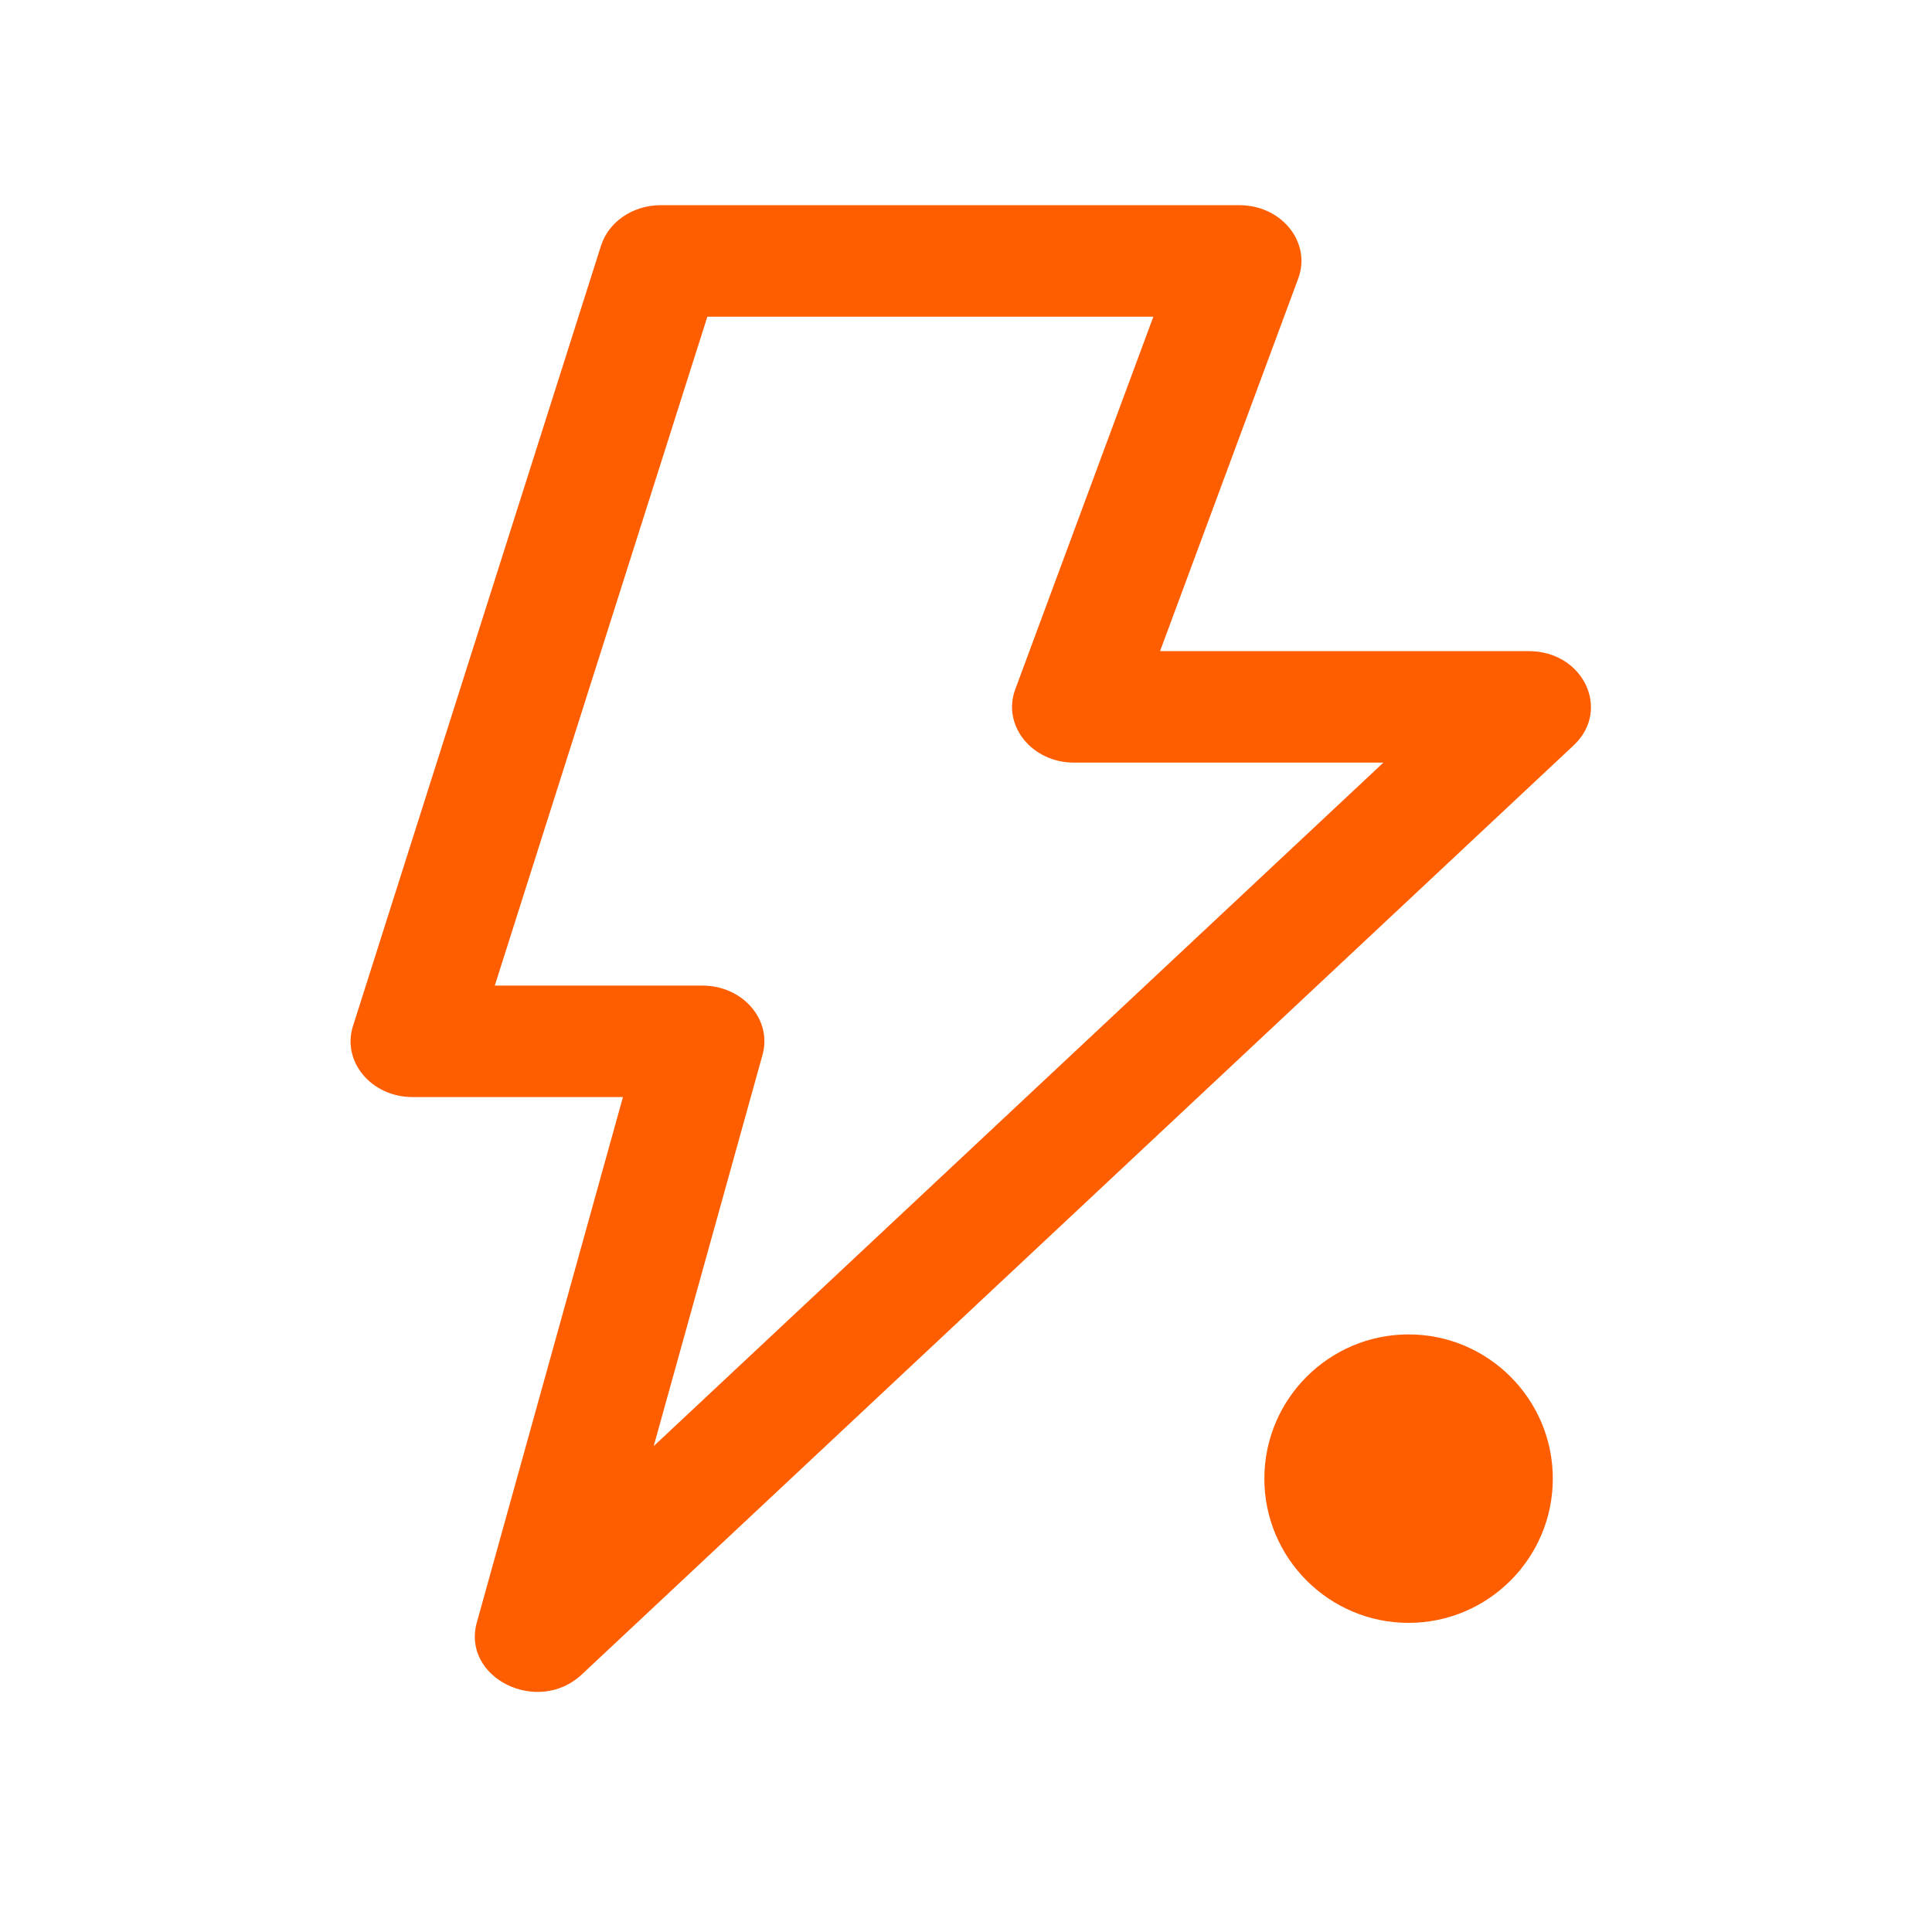
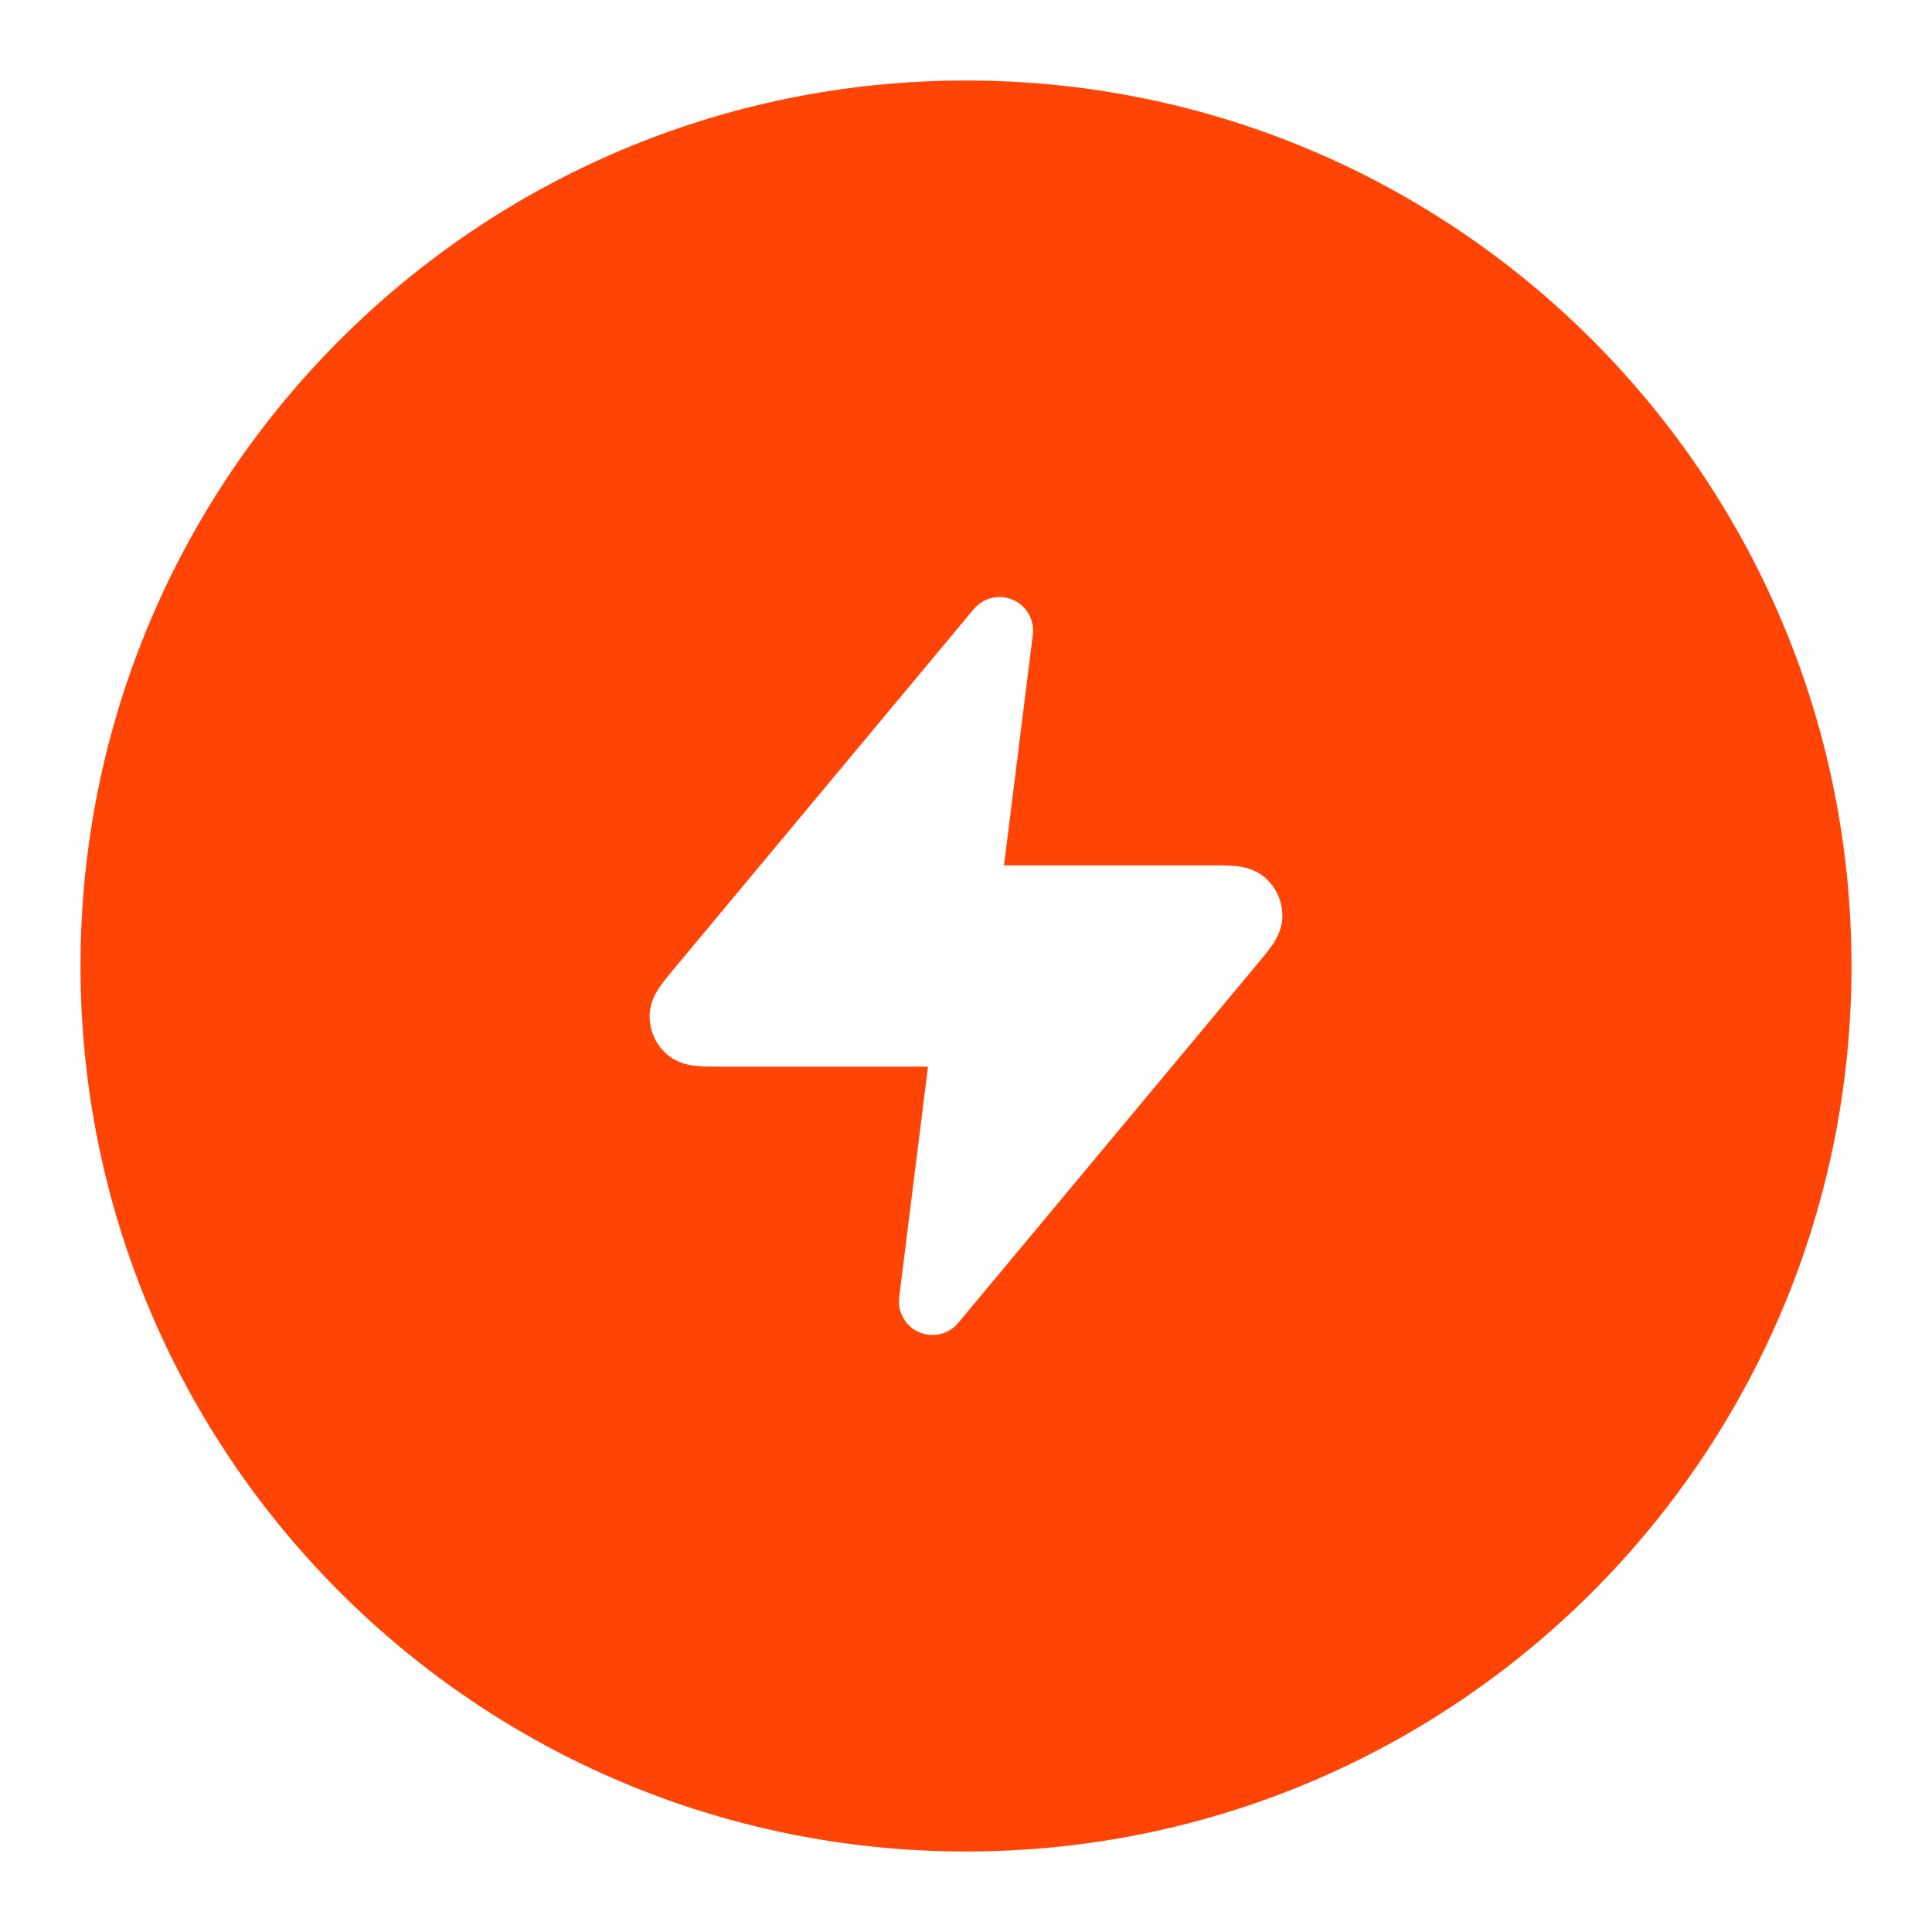
- <svg xmlns="http://www.w3.org/2000/svg" version="1.1" id="Layer_1" x="0px" y="0px" viewBox="0 0 430 430" style="enable-background:new 0 0 1666 430;" xml:space="preserve">
-   <defs id="defs74397" />
-   <style type="text/css" id="style74369">
- 	.st0{fill-rule:evenodd;clip-rule:evenodd;fill:#21252B;}
- 	.st1{fill-rule:evenodd;clip-rule:evenodd;fill:url(#Shape_bot_00000100352569534222870050000010098148881650178211_);}
- 	.st2{fill-rule:evenodd;clip-rule:evenodd;fill:#FE5E00;}
- 	.st3{fill-rule:evenodd;clip-rule:evenodd;fill:url(#Shape_bot-2_00000161604097883923061390000014671746944440283819_);}
- </style>
-   <g transform="matrix(0, -4.226881, 2.212389, 0, 223.6682, 214.3076)" style="" id="g1078" />
-   <g transform="matrix(18.40249,0,0,16.54191,-13.98261,12.58605)" id="g1082" style="fill:#FE5E00;fill-opacity:1">
-     <path d="M 8.294,14 6.527,21.068 C 6.34,21.814 7.263,22.324 7.796,21.769 L 19.791,9.269 C 20.249,8.793 19.911,8 19.25,8 h -4.46 l 1.671,-5.013 C 16.623,2.502 16.262,2 15.75,2 H 8.75 C 8.415,2 8.121,2.222 8.029,2.544 l -3,10.5 C 4.892,13.523 5.252,14 5.75,14 Z M 13.039,8.513 C 12.877,8.998 13.238,9.5 13.75,9.5 h 3.741 L 8.666,18.696 9.982,13.432 C 10.101,12.959 9.742,12.5 9.255,12.5 H 6.744 l 2.571,-9 h 5.394 z" style="fill:#FE5E00;fill-opacity:1" id="path1080" />
-   </g>
-   <path id="DOts_copy" class="st0" d="m 313.505,296.997 c 17.7,0 32.1,14.4 32.1,32.1 0,17.7 -14.4,32.1 -32.1,32.1 -17.7,0 -32.1,-14.4 -32.1,-32.1 v 0 c 0,-17.7 14.4,-32.1 32.1,-32.1 z" style="clip-rule:evenodd;fill:#FE5E00;fill-opacity:1;fill-rule:evenodd" />
+ <svg xmlns="http://www.w3.org/2000/svg" width="24" height="24" viewBox="0 0 24 24" fill="none">
+   <path d="M12 1C18.075 1 23 5.925 23 12C23 18.075 18.075 23 12 23C5.925 23 1 18.075 1 12C1 5.925 5.925 1 12 1ZM12.583 7.451C12.413 7.378 12.215 7.424 12.097 7.566L8.376 12.031C8.312 12.108 8.247 12.186 8.199 12.255C8.154 12.32 8.073 12.448 8.07 12.615C8.067 12.807 8.152 12.991 8.302 13.111C8.432 13.217 8.582 13.235 8.661 13.242C8.744 13.25 8.846 13.25 8.946 13.25H11.528L11.17 16.115C11.147 16.299 11.248 16.475 11.417 16.549C11.587 16.622 11.785 16.576 11.903 16.434L15.624 11.969C15.688 11.892 15.753 11.814 15.801 11.745C15.846 11.68 15.927 11.552 15.93 11.385C15.933 11.193 15.848 11.009 15.698 10.889C15.568 10.783 15.418 10.765 15.339 10.758C15.256 10.75 15.154 10.75 15.054 10.75H12.472L12.83 7.885C12.853 7.701 12.752 7.525 12.583 7.451Z" fill="#FF4405" />
</svg>
